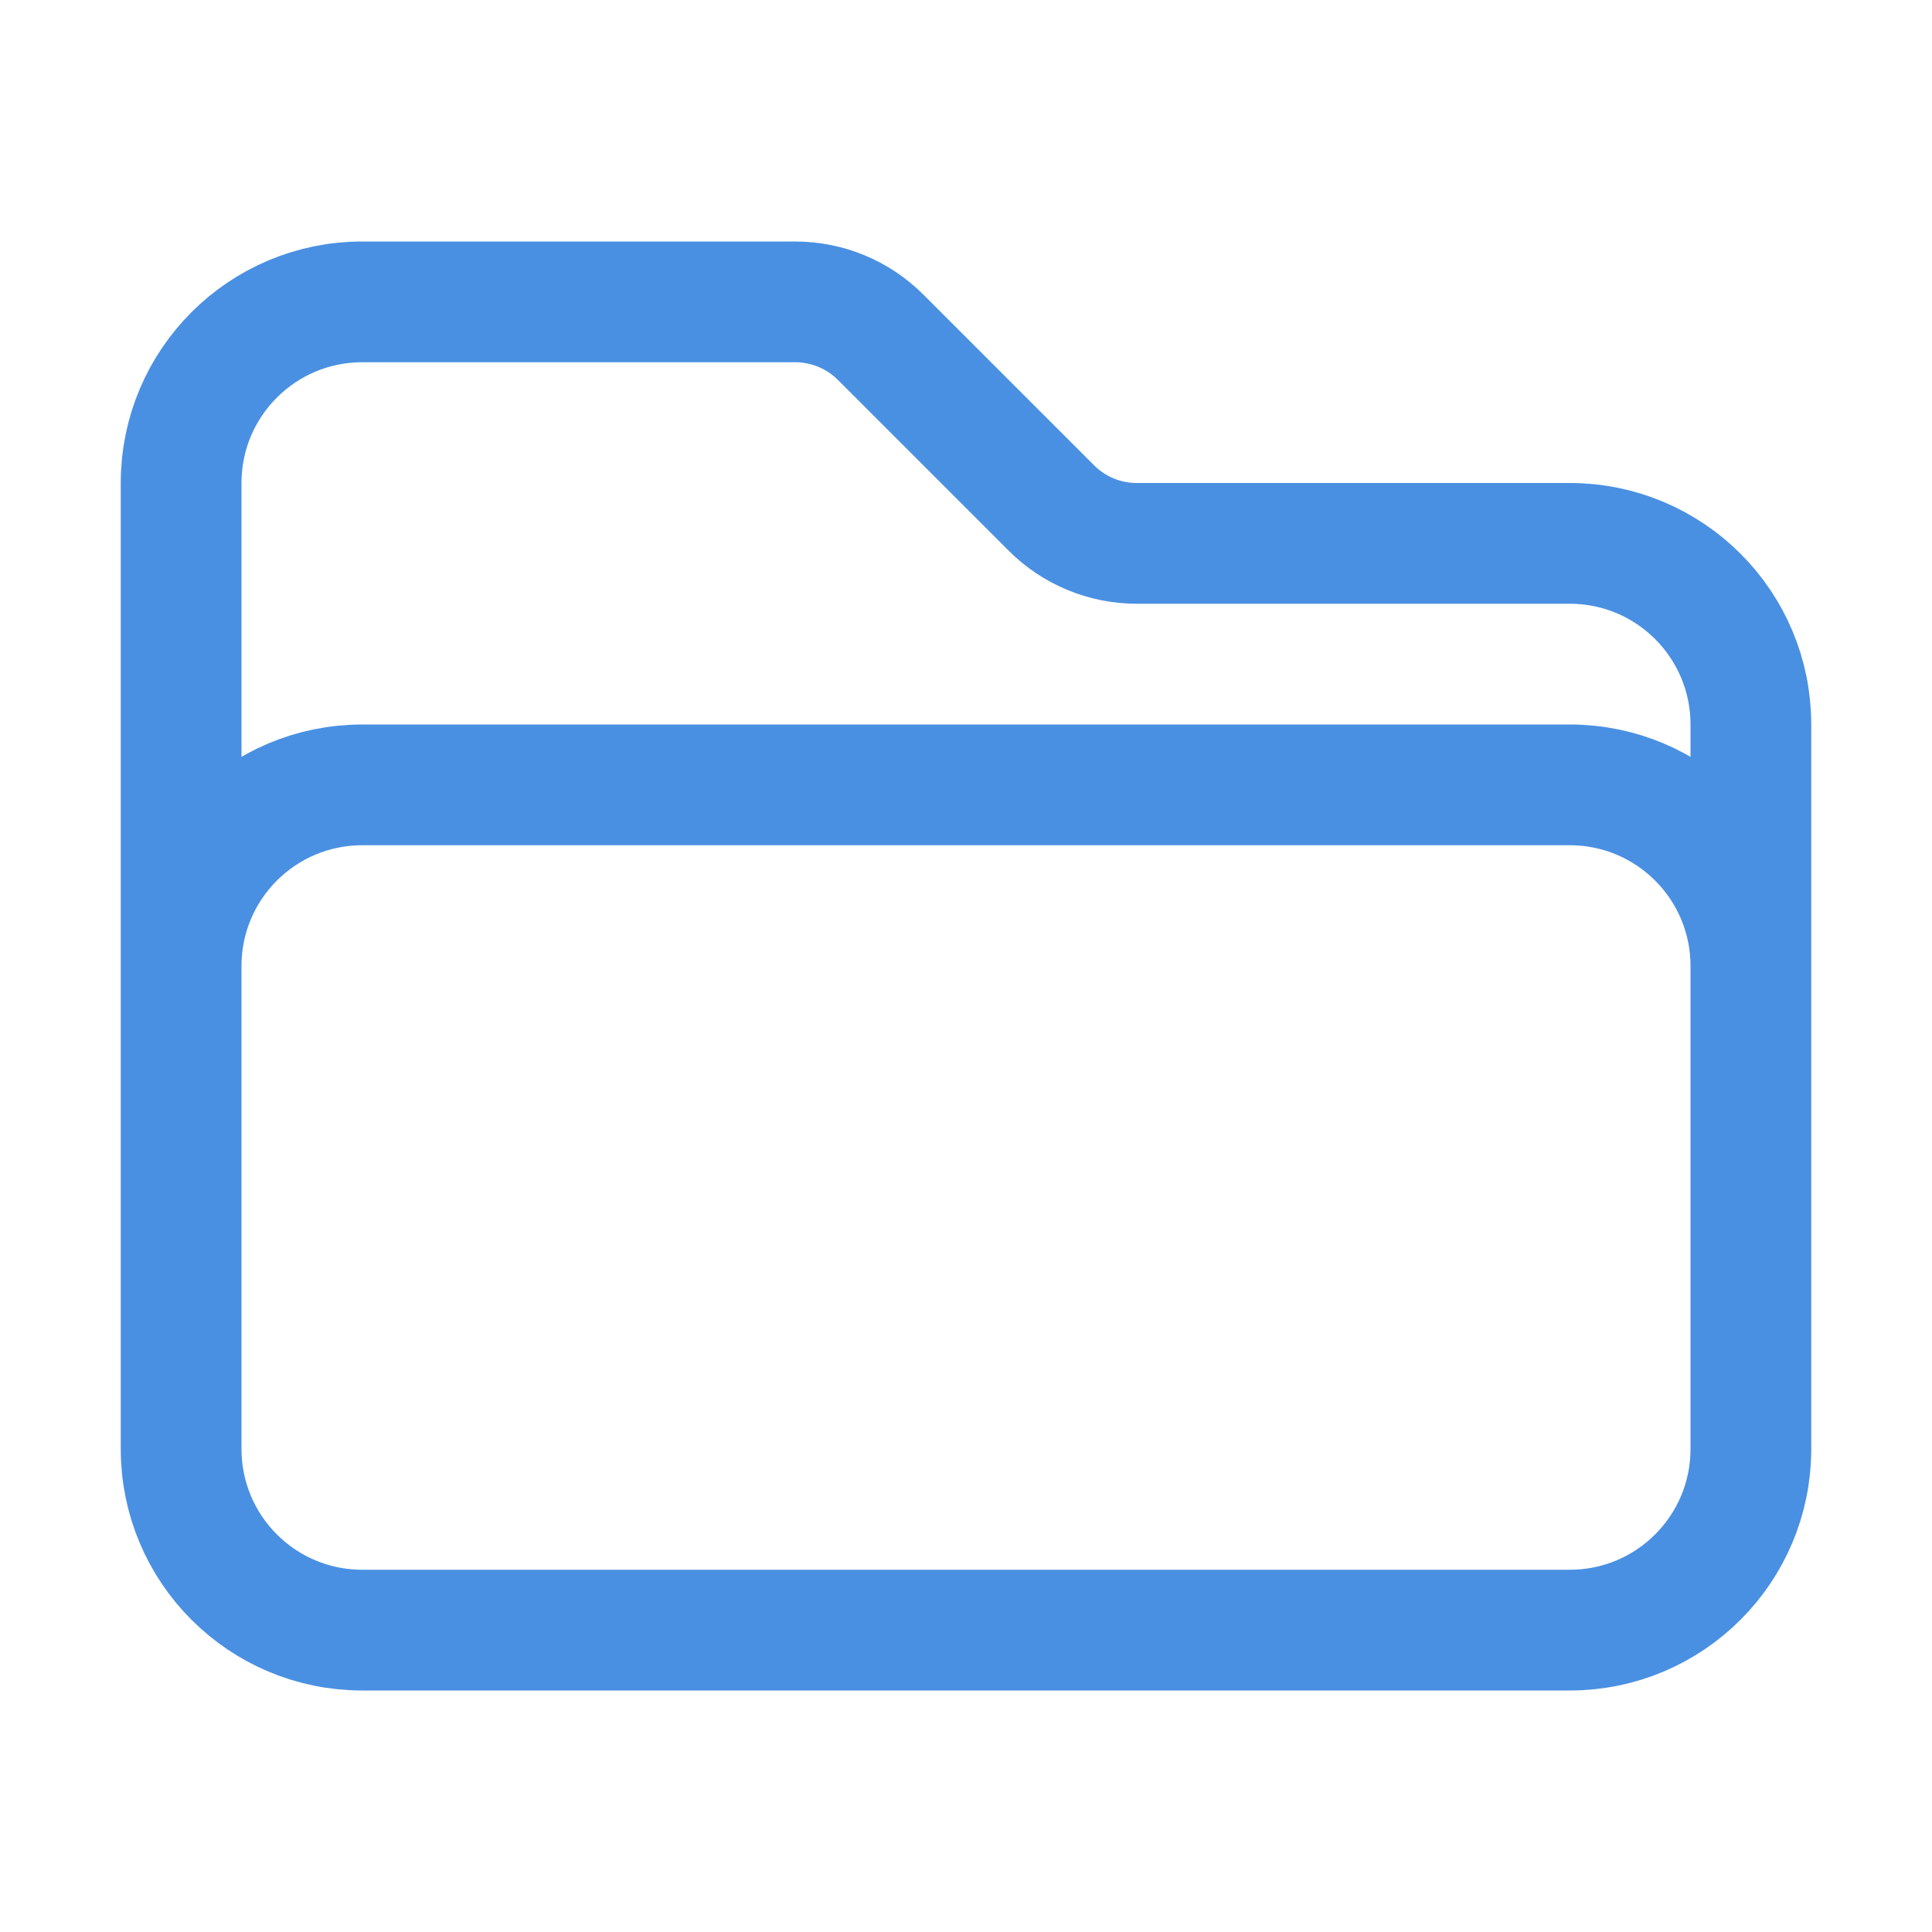
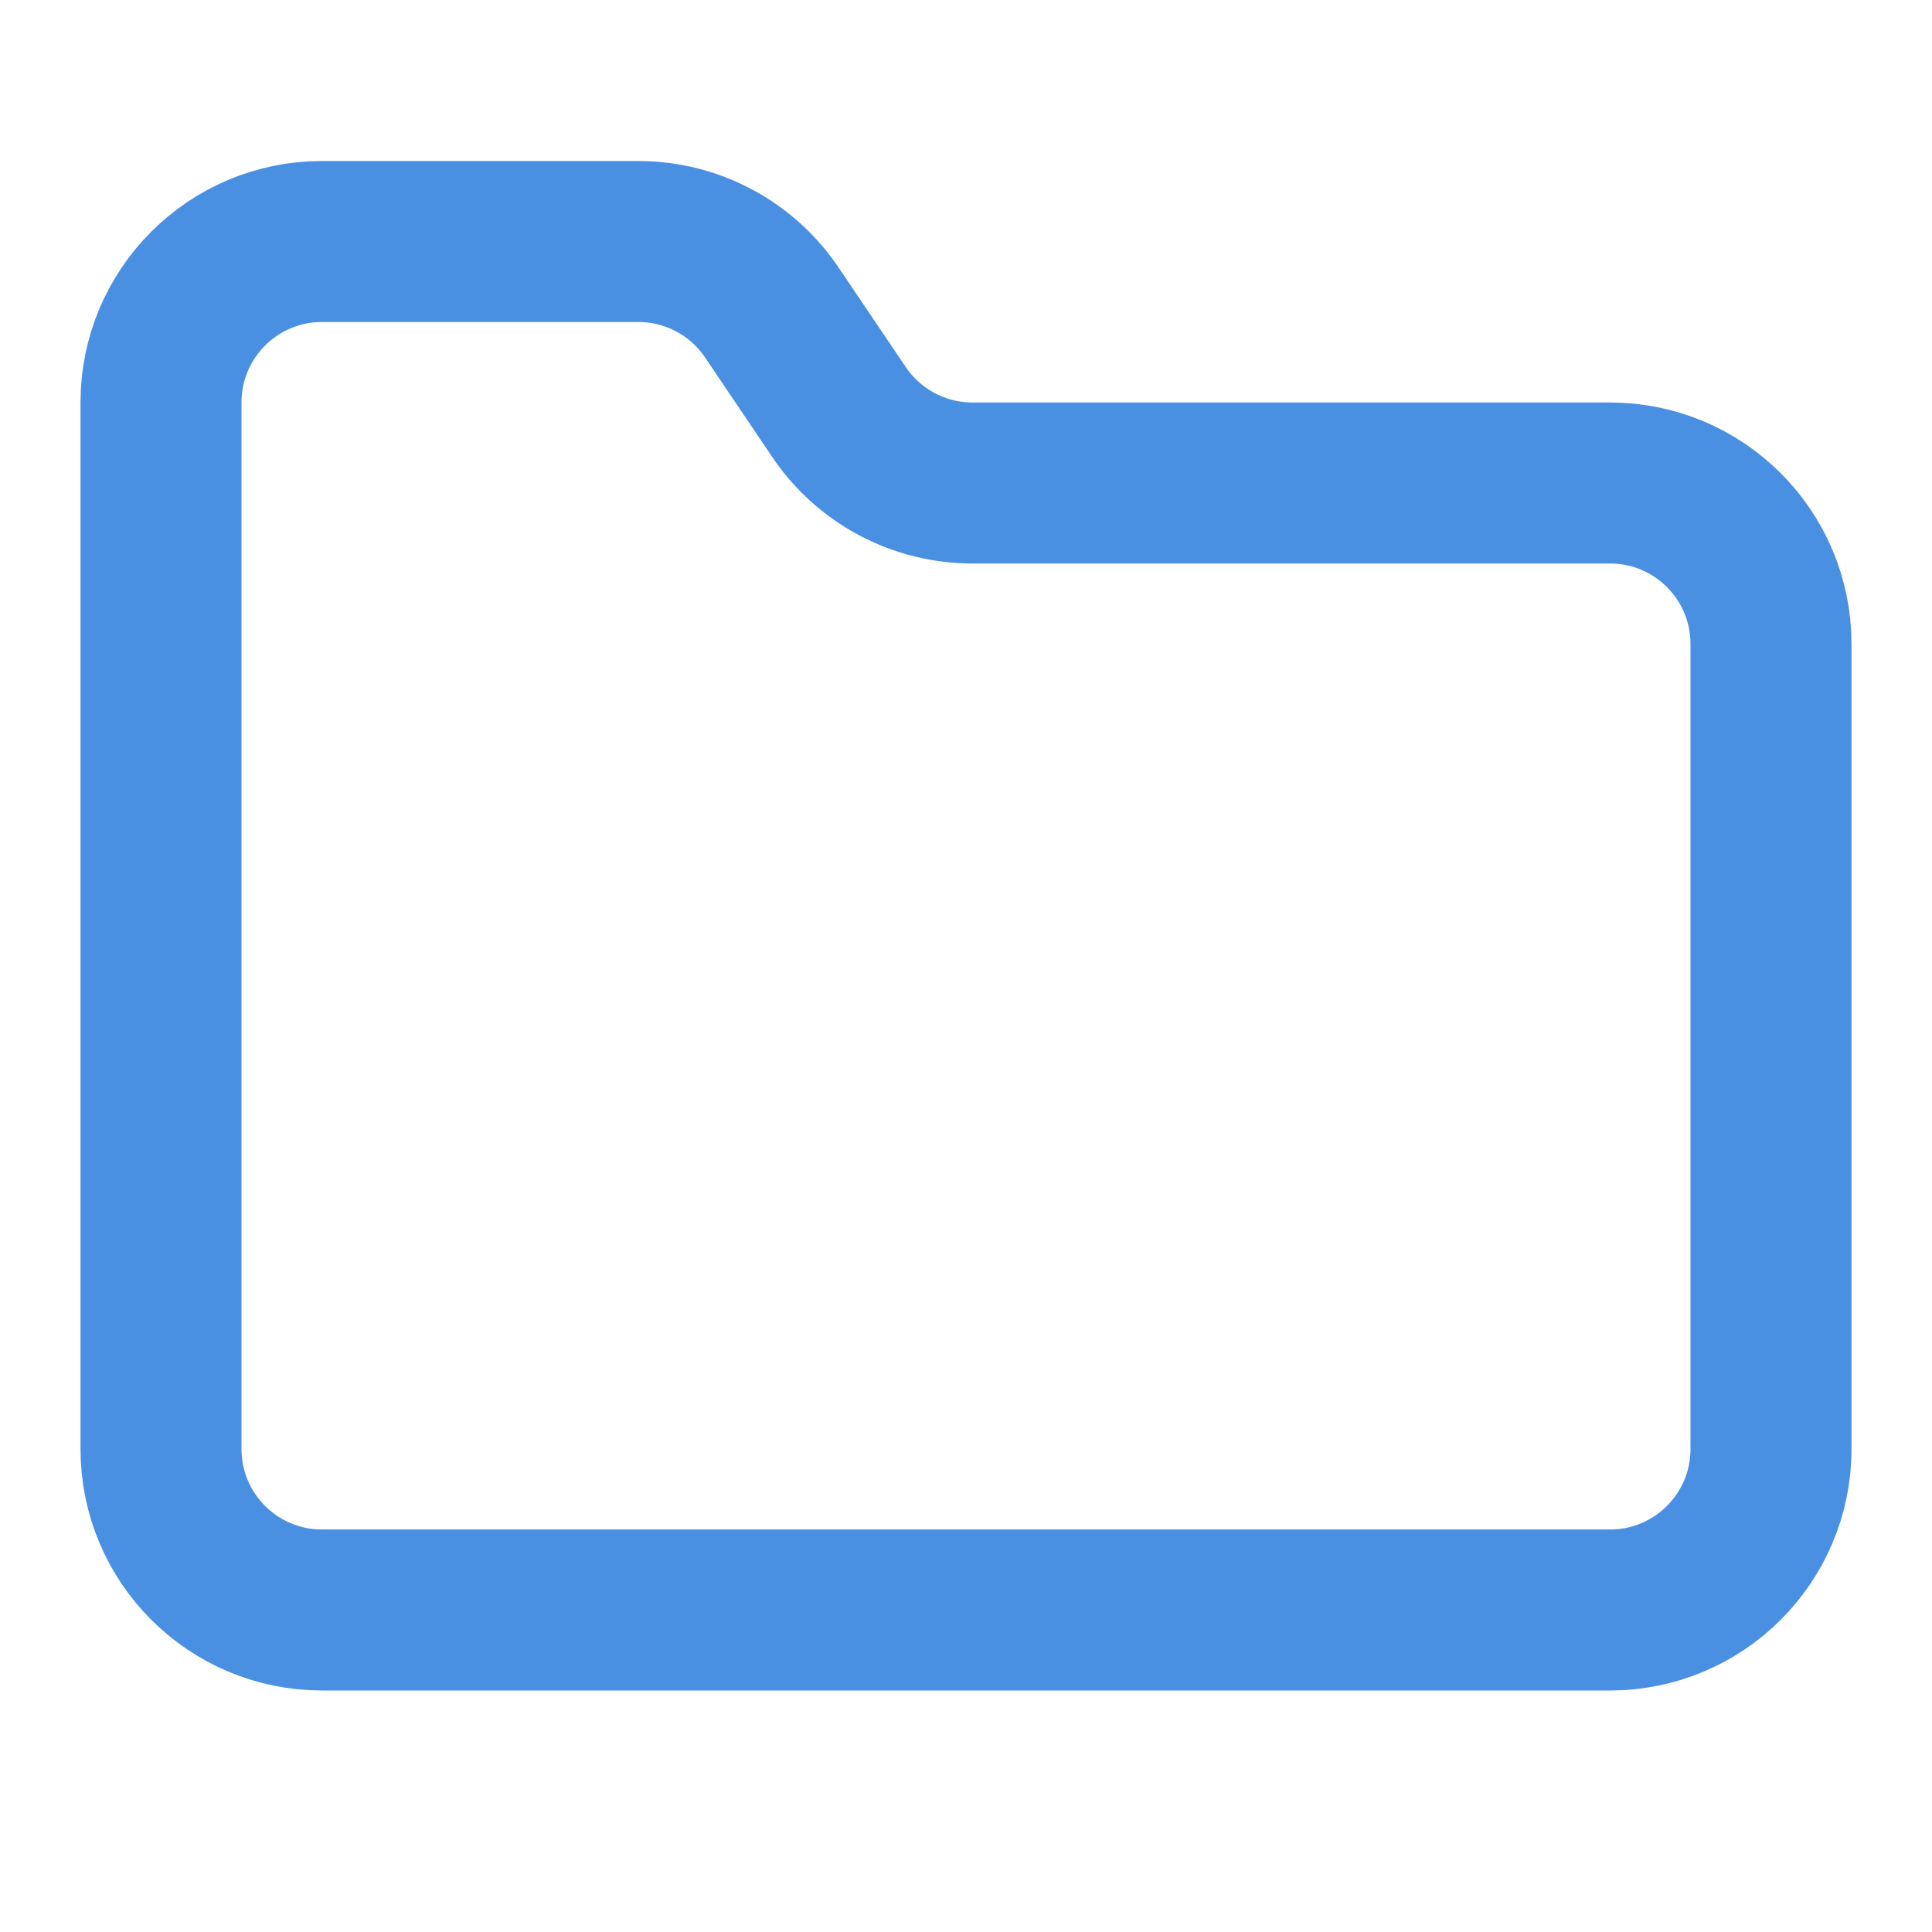
- <svg xmlns="http://www.w3.org/2000/svg" viewBox="0 0 24 24" fill="none">
-   <path d="M2.25 12.75V12C2.25 10.757 3.257 9.75 4.5 9.75H19.5C20.743 9.75 21.75 10.757 21.75 12V12.75M13.061 6.311L10.939 4.189C10.658 3.908 10.277 3.75 9.879 3.75H4.5C3.257 3.75 2.25 4.757 2.25 6V18C2.25 19.243 3.257 20.25 4.5 20.25H19.5C20.743 20.25 21.75 19.243 21.75 18V9C21.75 7.757 20.743 6.75 19.5 6.75H14.121C13.723 6.75 13.342 6.592 13.061 6.311Z" stroke="#4A90E2" stroke-width="1.5" stroke-linecap="round" stroke-linejoin="round" />
+ <svg xmlns="http://www.w3.org/2000/svg" viewBox="0 0 24 24" fill="none" stroke="#4A90E2" stroke-width="2" stroke-linecap="round" stroke-linejoin="round">
+   <path d="M20 20a2 2 0 0 0 2-2V8a2 2 0 0 0-2-2h-7.9a2 2 0 0 1-1.69-.9L9.6 3.9A2 2 0 0 0 7.93 3H4a2 2 0 0 0-2 2v13a2 2 0 0 0 2 2Z" />
</svg>
